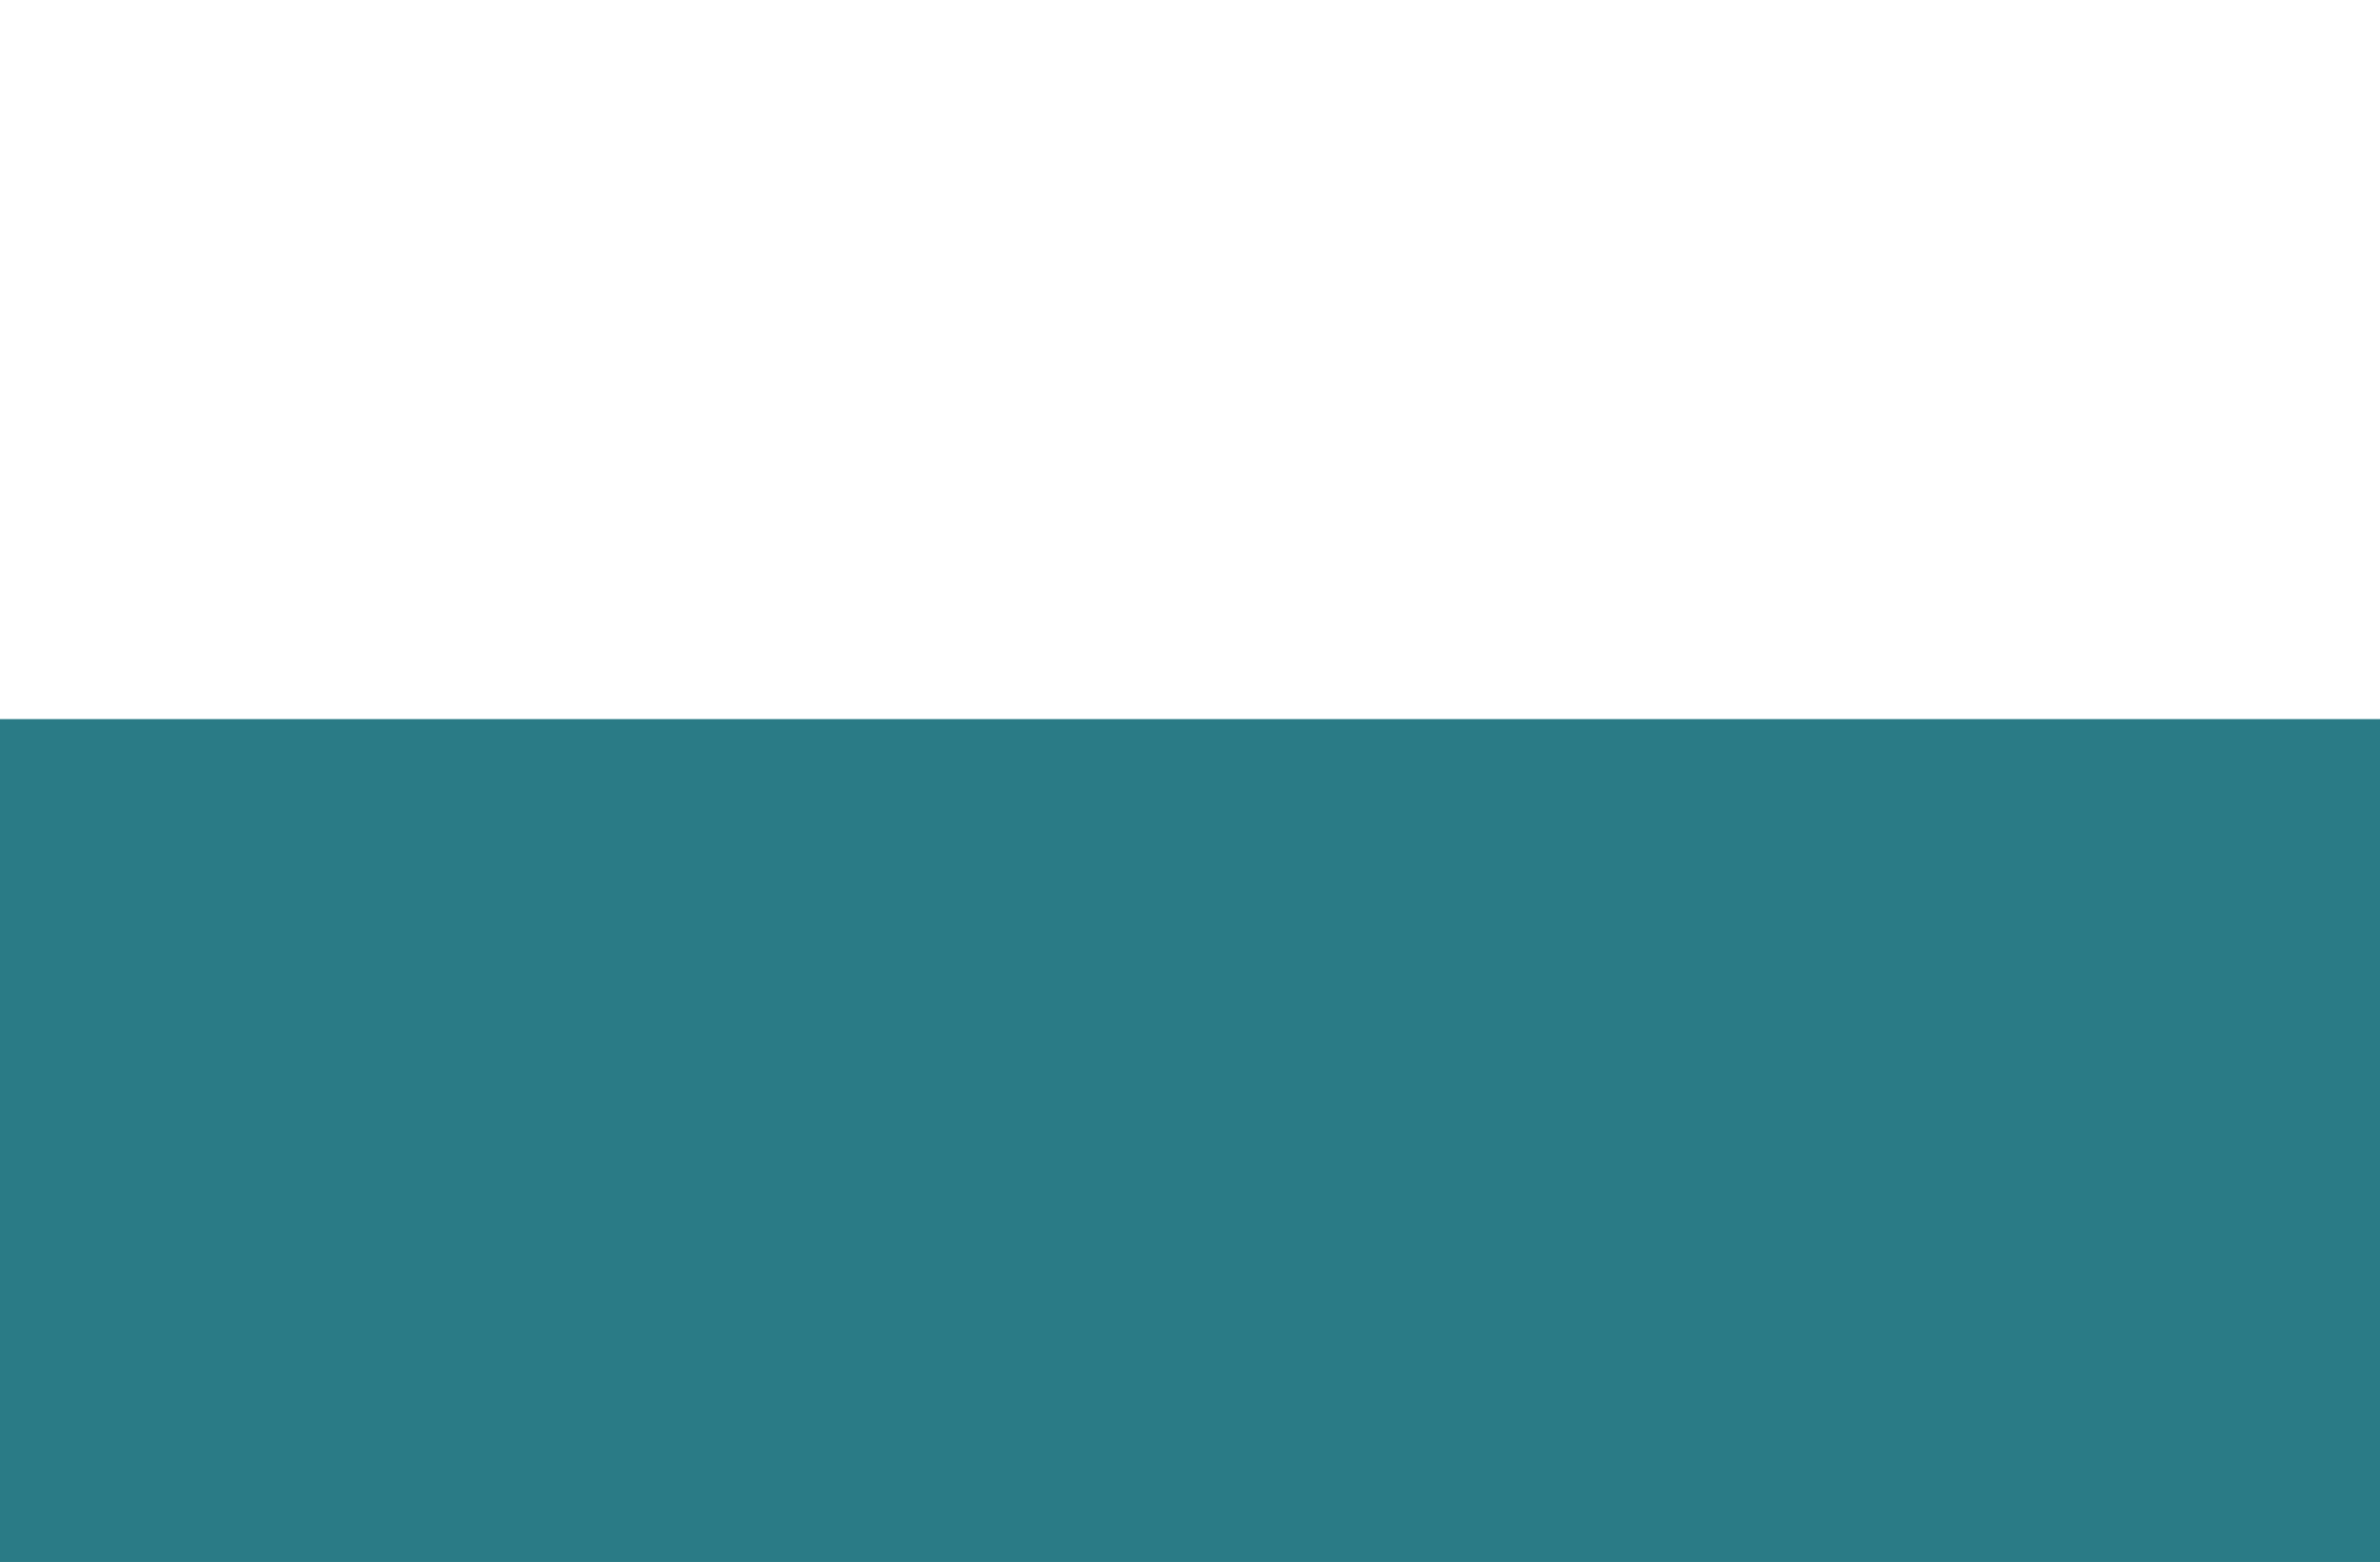
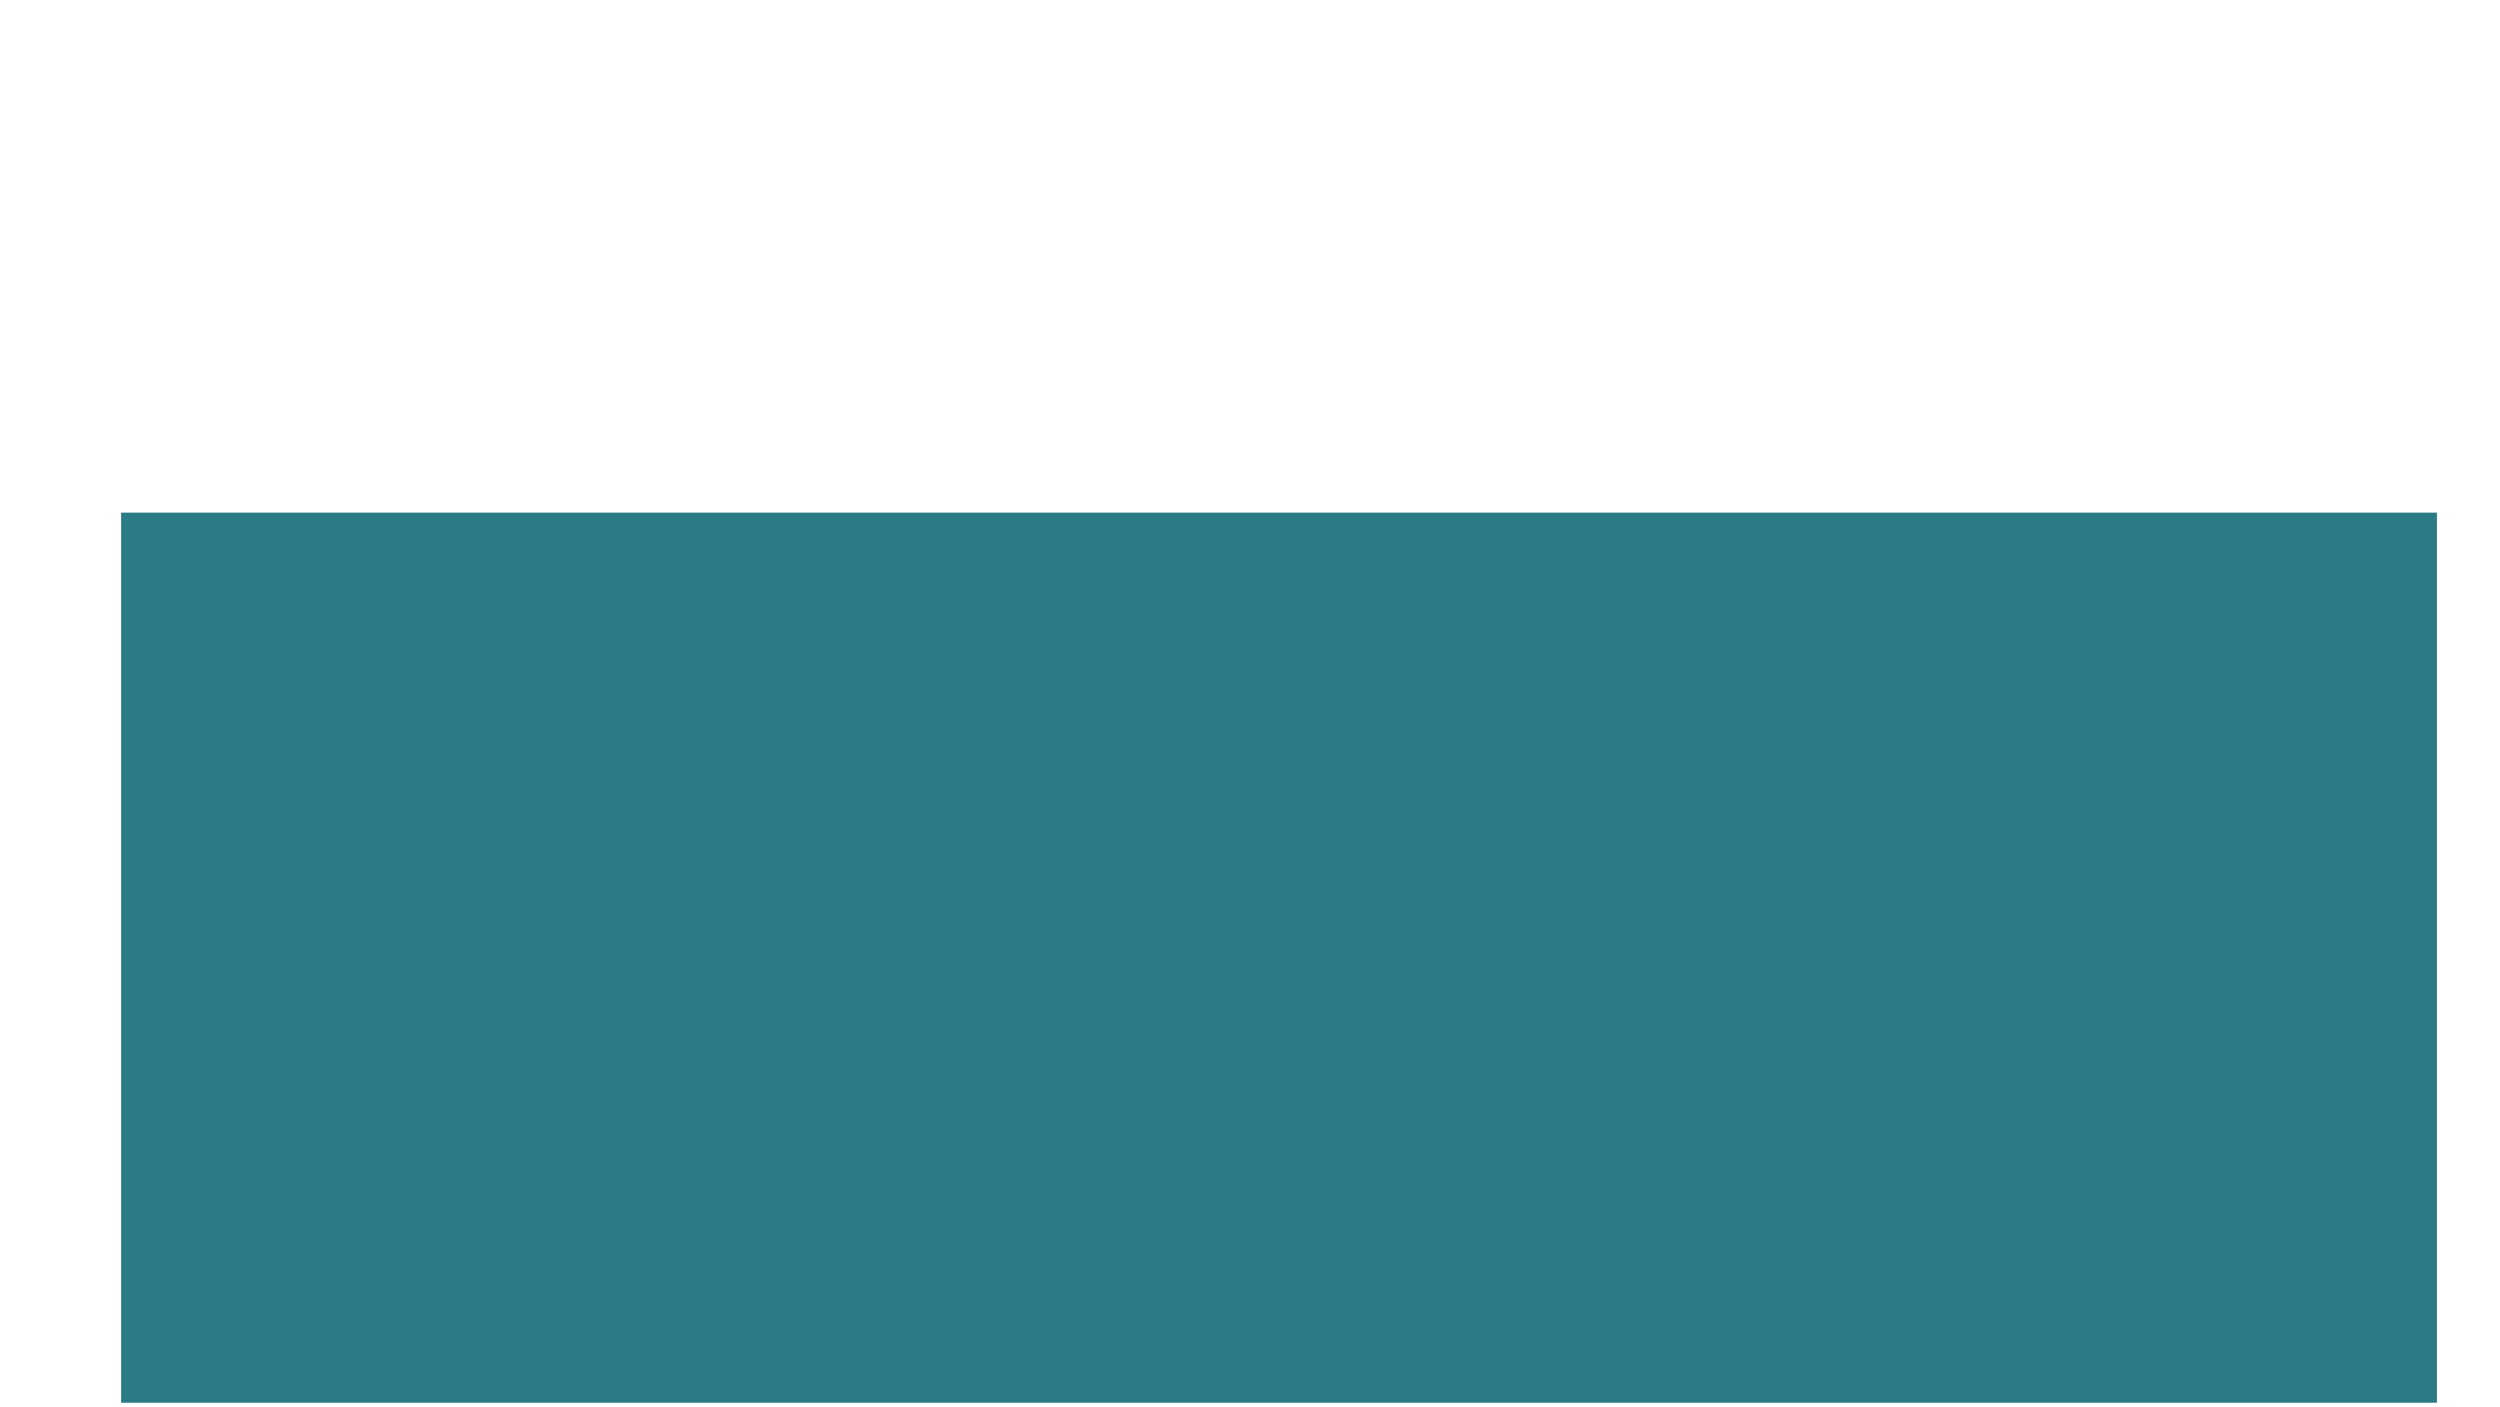
- <svg xmlns="http://www.w3.org/2000/svg" version="1.1" id="home" x="0px" y="0px" viewBox="0 0 2083.59 1367.65" style="enable-background:new 0 0 2083.59 1367.65;" xml:space="preserve">
-   <style type="text/css">
- 	.st0{fill:#2A7B86;}
- </style>
-   <rect id="ocean" y="629.65" class="st0" width="2083.59" height="738" />
+ <svg xmlns="http://www.w3.org/2000/svg" id="home_copy" viewBox="0 0 2072.73 1166">
+   <defs>
+     <style>.cls-1{fill:#2a7b86;}</style>
+   </defs>
+   <rect id="ocean" class="cls-1" x="100.43" y="425" width="1920" height="738" />
</svg>
